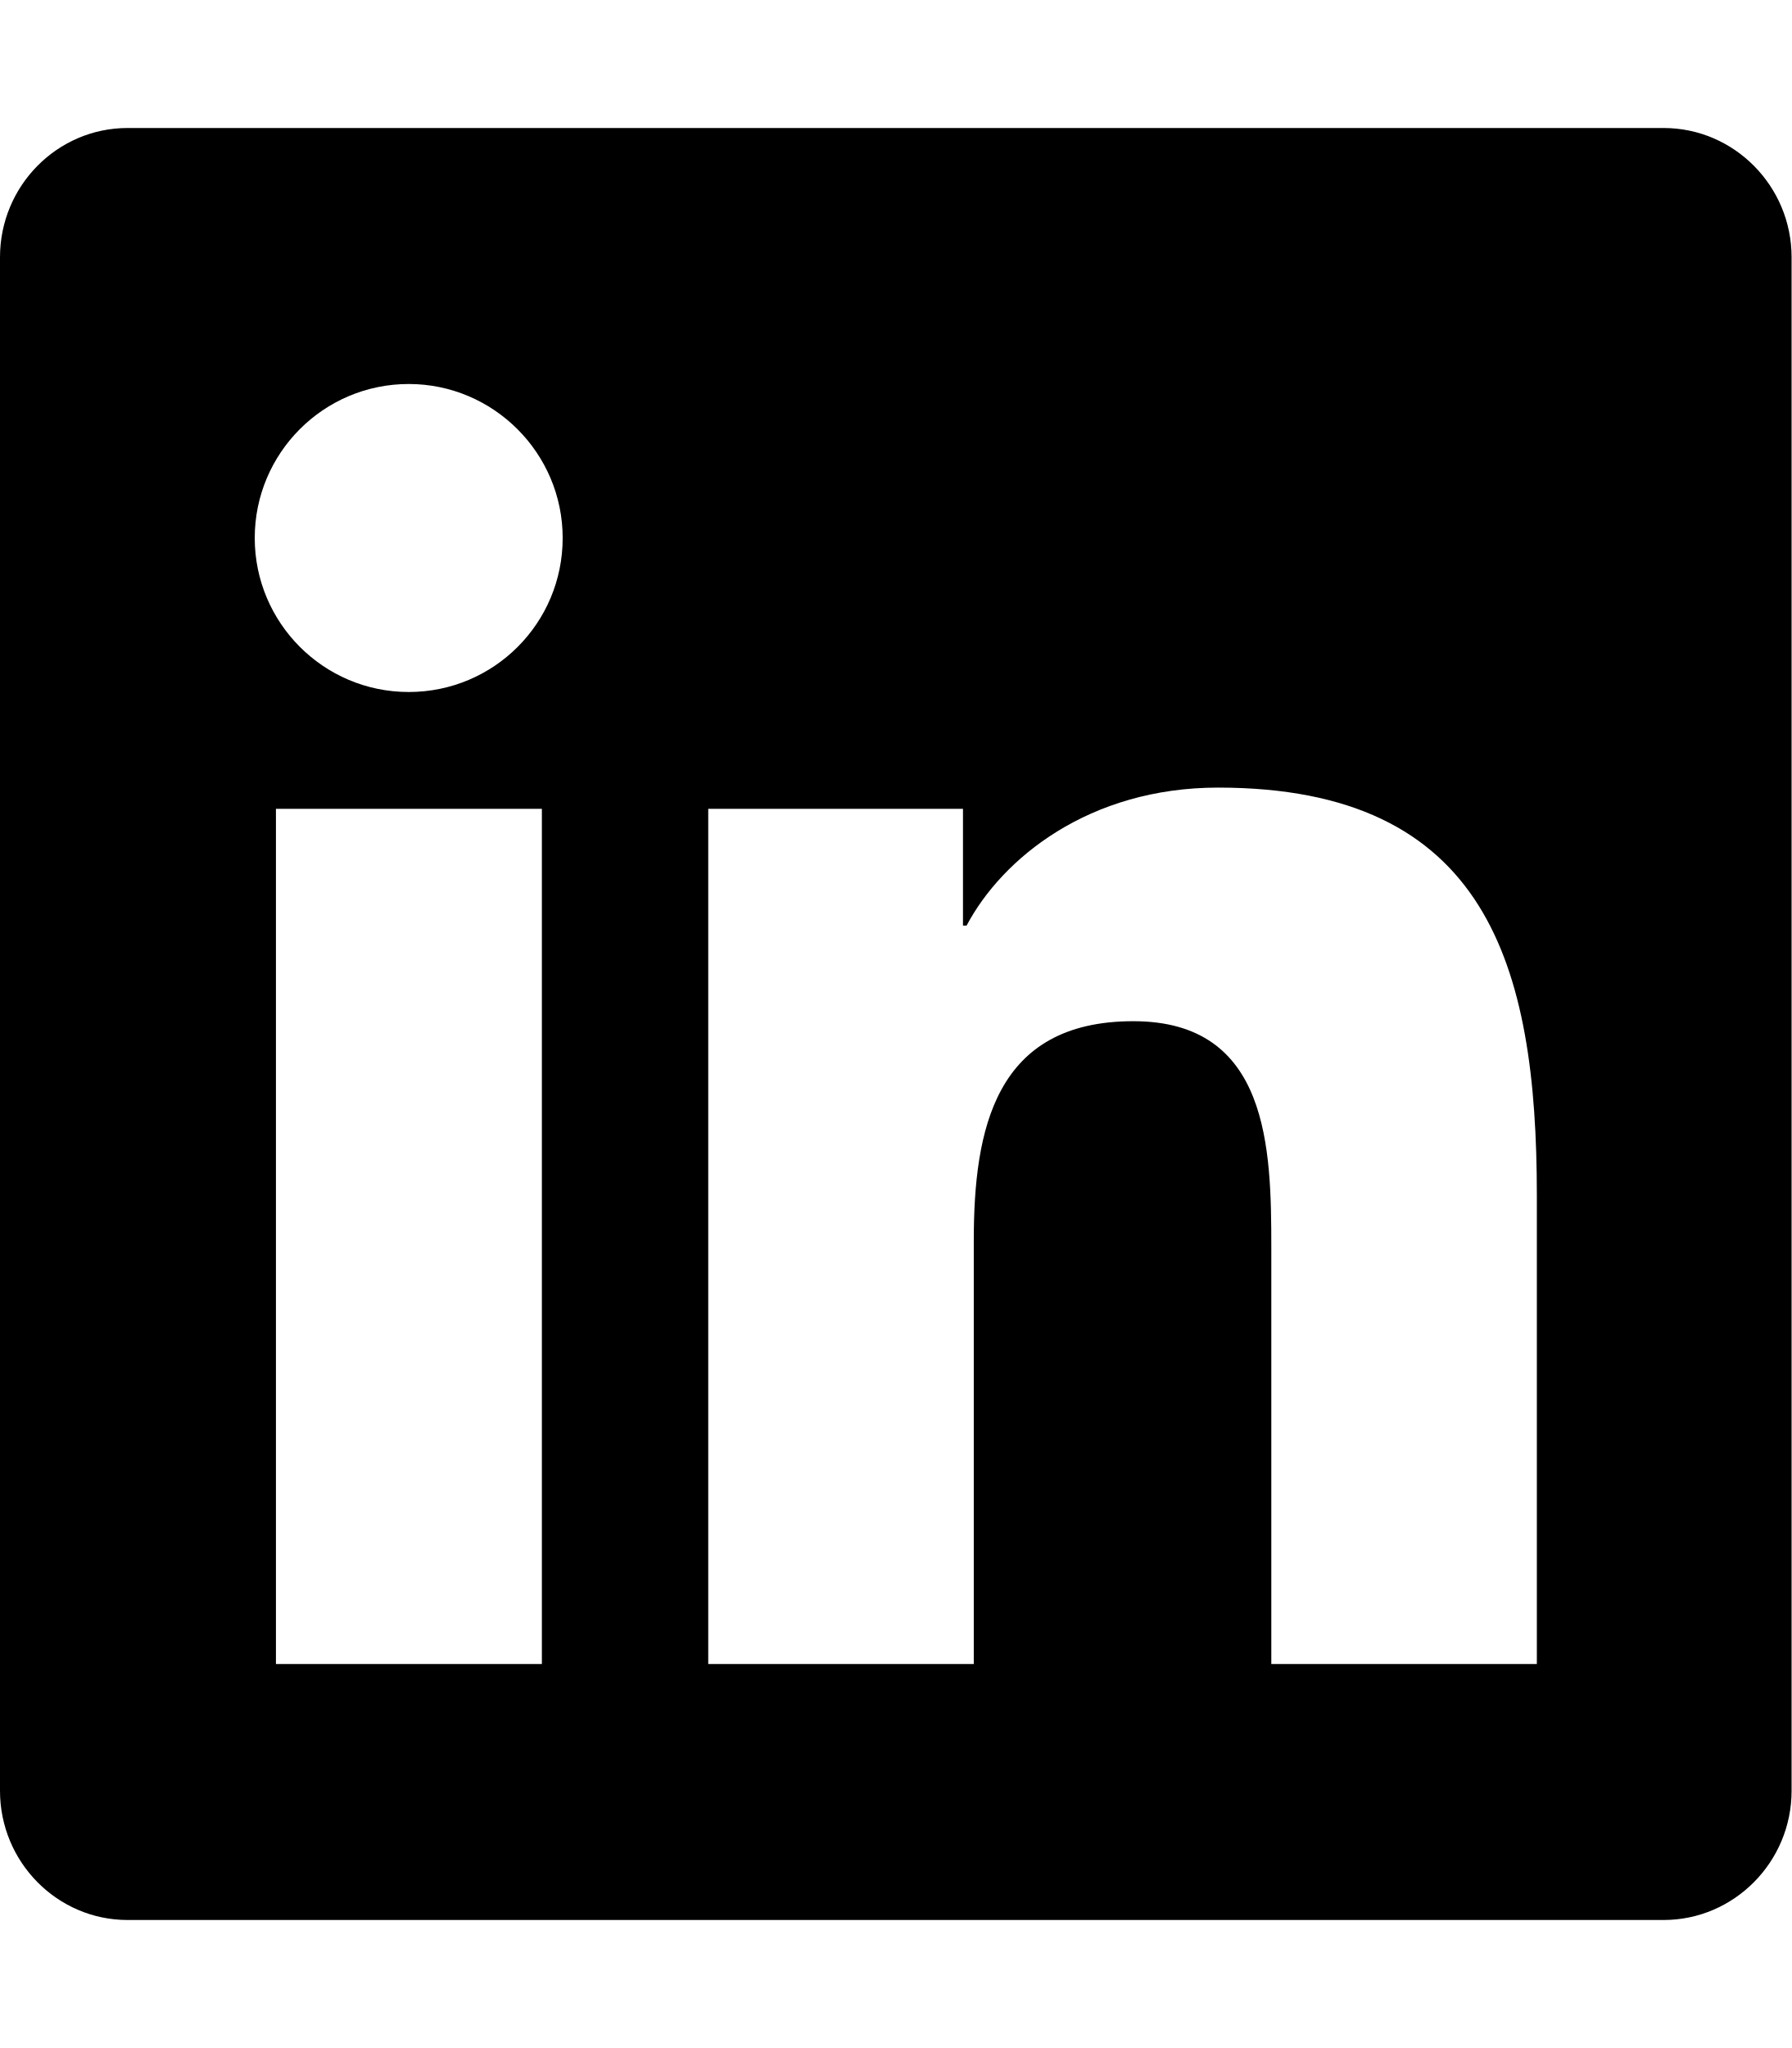
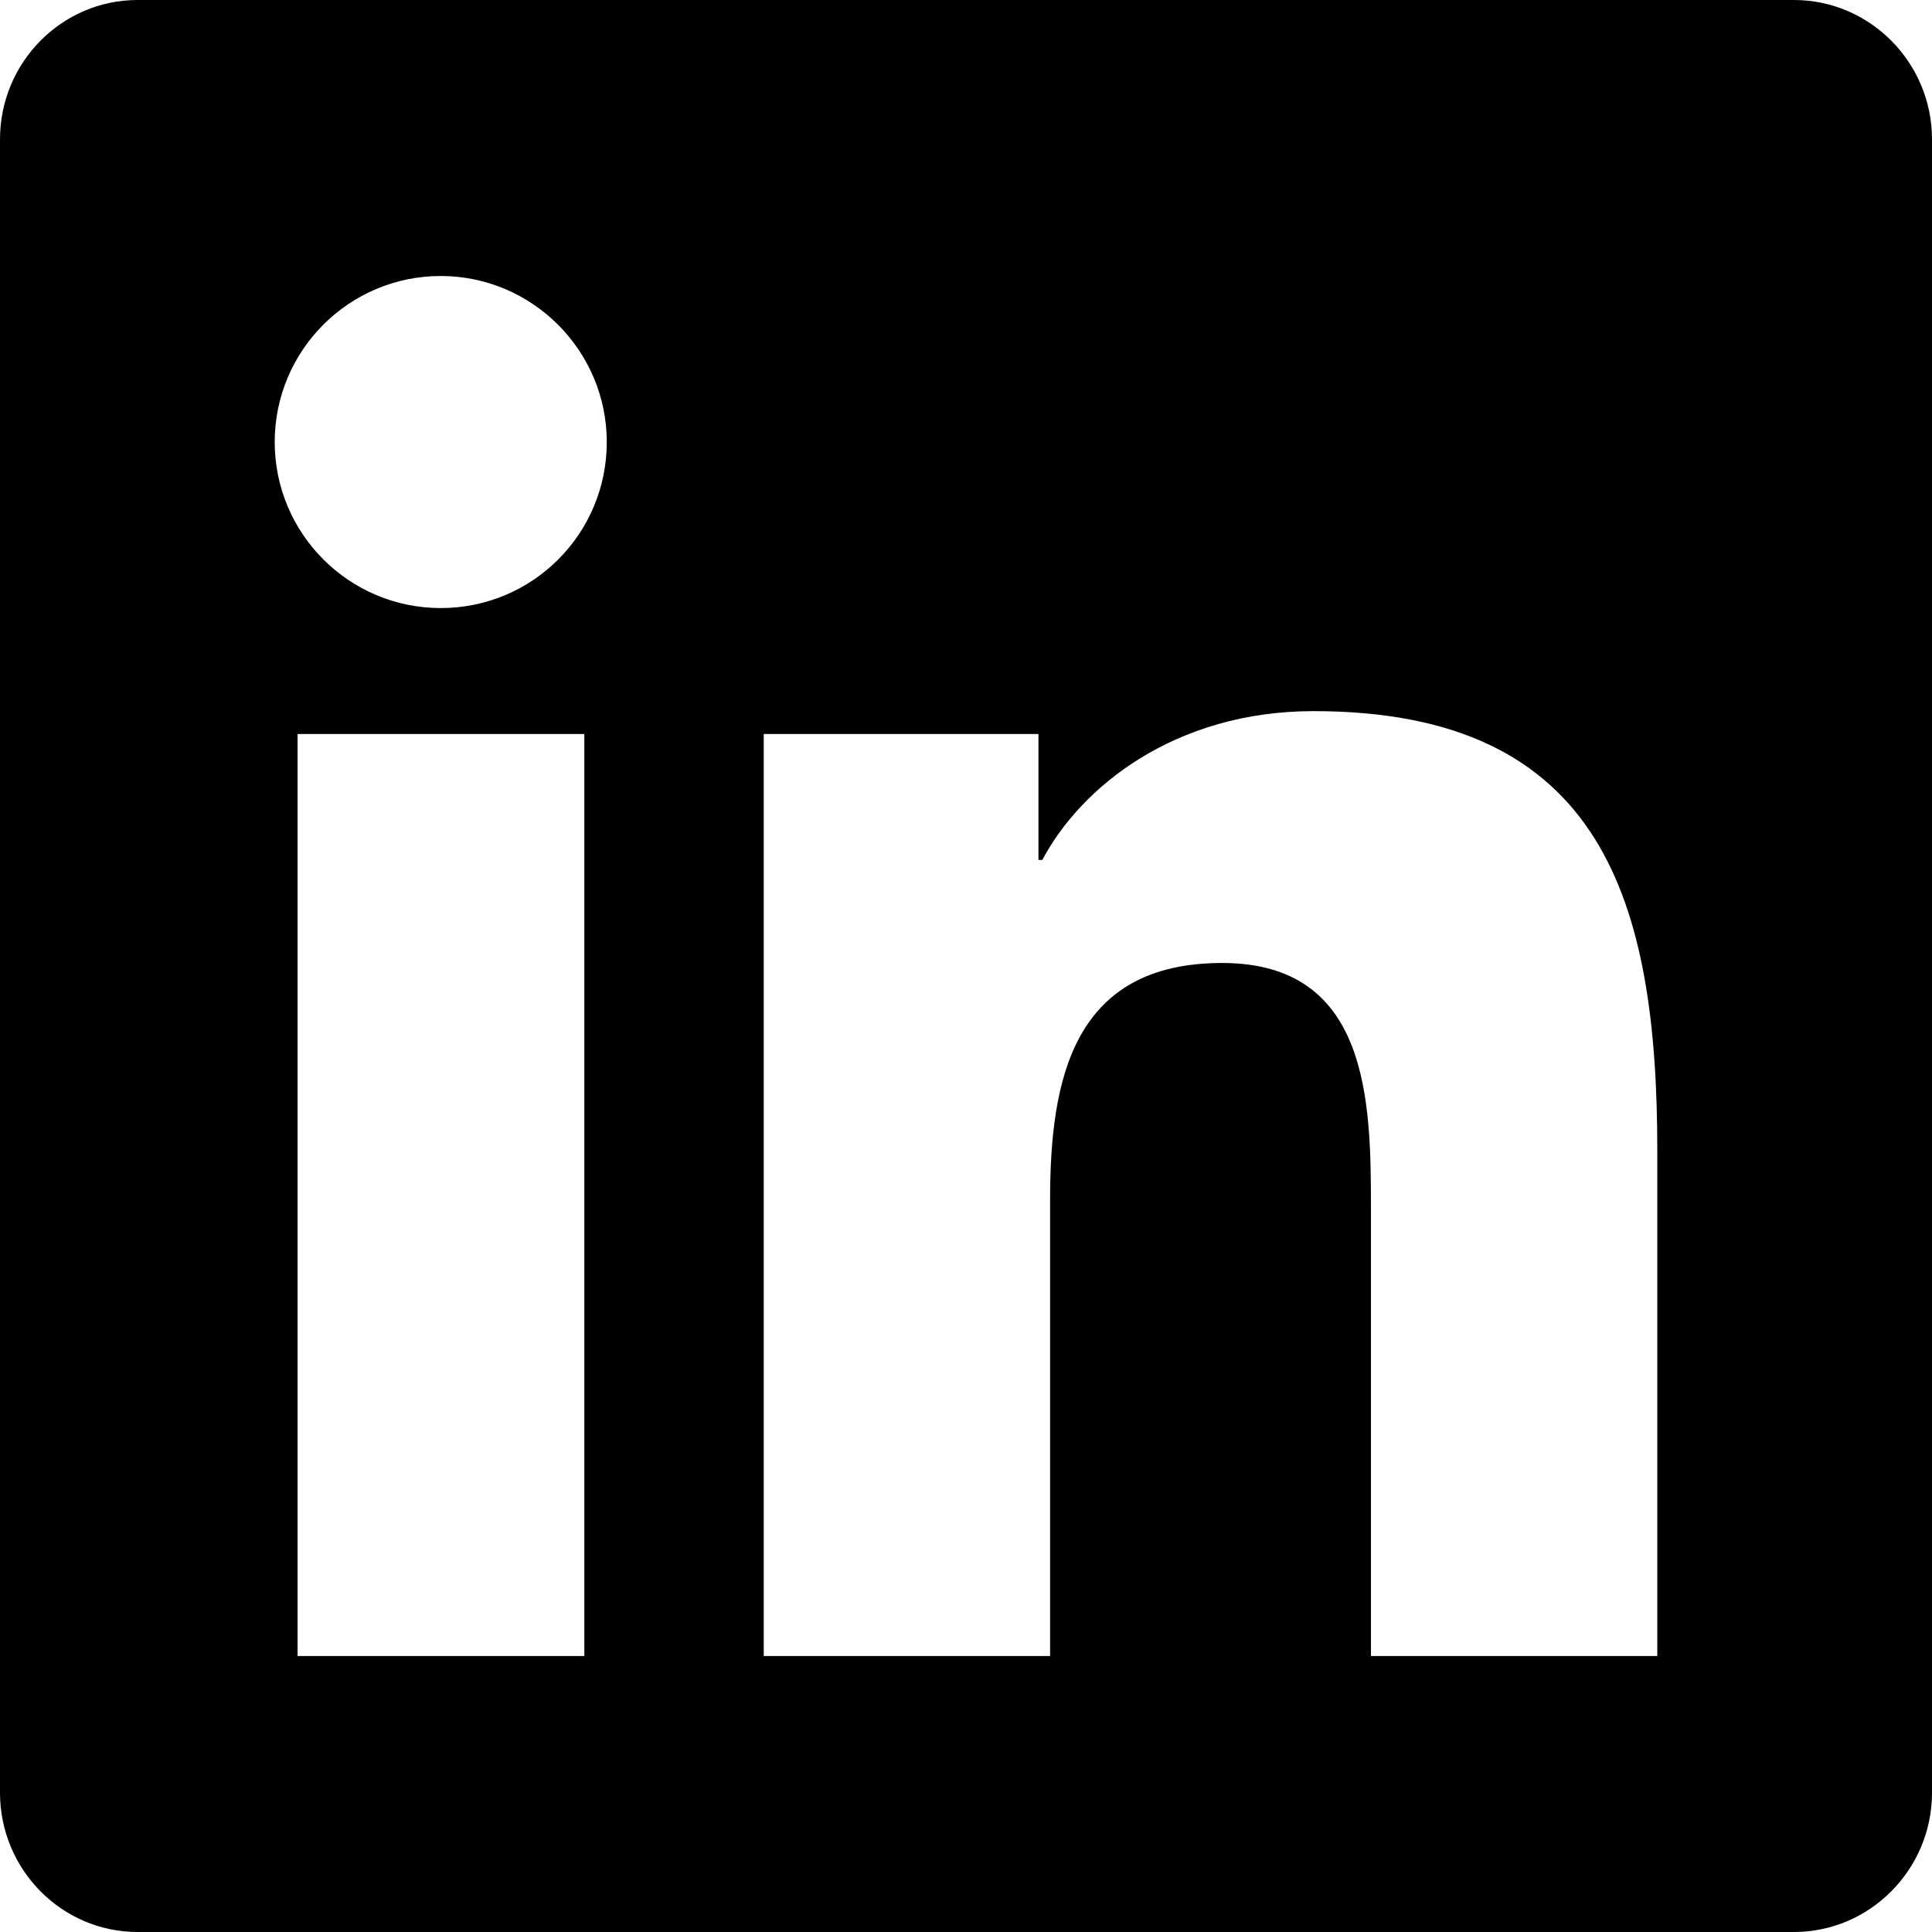
- <svg xmlns="http://www.w3.org/2000/svg" viewBox="0 0 448 512">
-   <path d="M416 32H31.9C14.3 32 0 46.5 0 64.3v383.4C0 465.5 14.3 480 31.9 480H416c17.6 0 32-14.5 32-32.3V64.3c0-17.8-14.4-32.3-32-32.3M135.4 416H69V202.2h66.5V416zm-33.2-243c-21.3 0-38.5-17.3-38.5-38.5S80.9 96 102.2 96c21.2 0 38.5 17.3 38.5 38.5 0 21.3-17.2 38.5-38.5 38.5m282.1 243h-66.4V312c0-24.8-.5-56.7-34.5-56.7-34.6 0-39.9 27-39.9 54.9V416h-66.4V202.2h63.7v29.2h.9c8.9-16.8 30.6-34.5 62.9-34.5 67.2 0 79.7 44.3 79.7 101.9z" />
+ <svg xmlns="http://www.w3.org/2000/svg" viewBox="0 0 448 448">
+   <path d="M416 0H31.9C14.3 0 0 14.5 0 32.3v383.4C0 433.5 14.3 448 31.9 448H416c17.6 0 32-14.5 32-32.3V32.3C448 14.5 433.6 0 416 0M135.4 384H69V170.2h66.5V384Zm-33.2-243c-21.3 0-38.5-17.3-38.5-38.5S80.9 64 102.2 64c21.2 0 38.5 17.3 38.5 38.5 0 21.3-17.2 38.5-38.5 38.5m282.1 243h-66.4V280c0-24.8-.5-56.7-34.5-56.7-34.6 0-39.9 27-39.9 54.9V384h-66.4V170.2h63.7v29.2h.9c8.9-16.8 30.6-34.5 62.9-34.5 67.2 0 79.7 44.3 79.7 101.9z" />
</svg>
